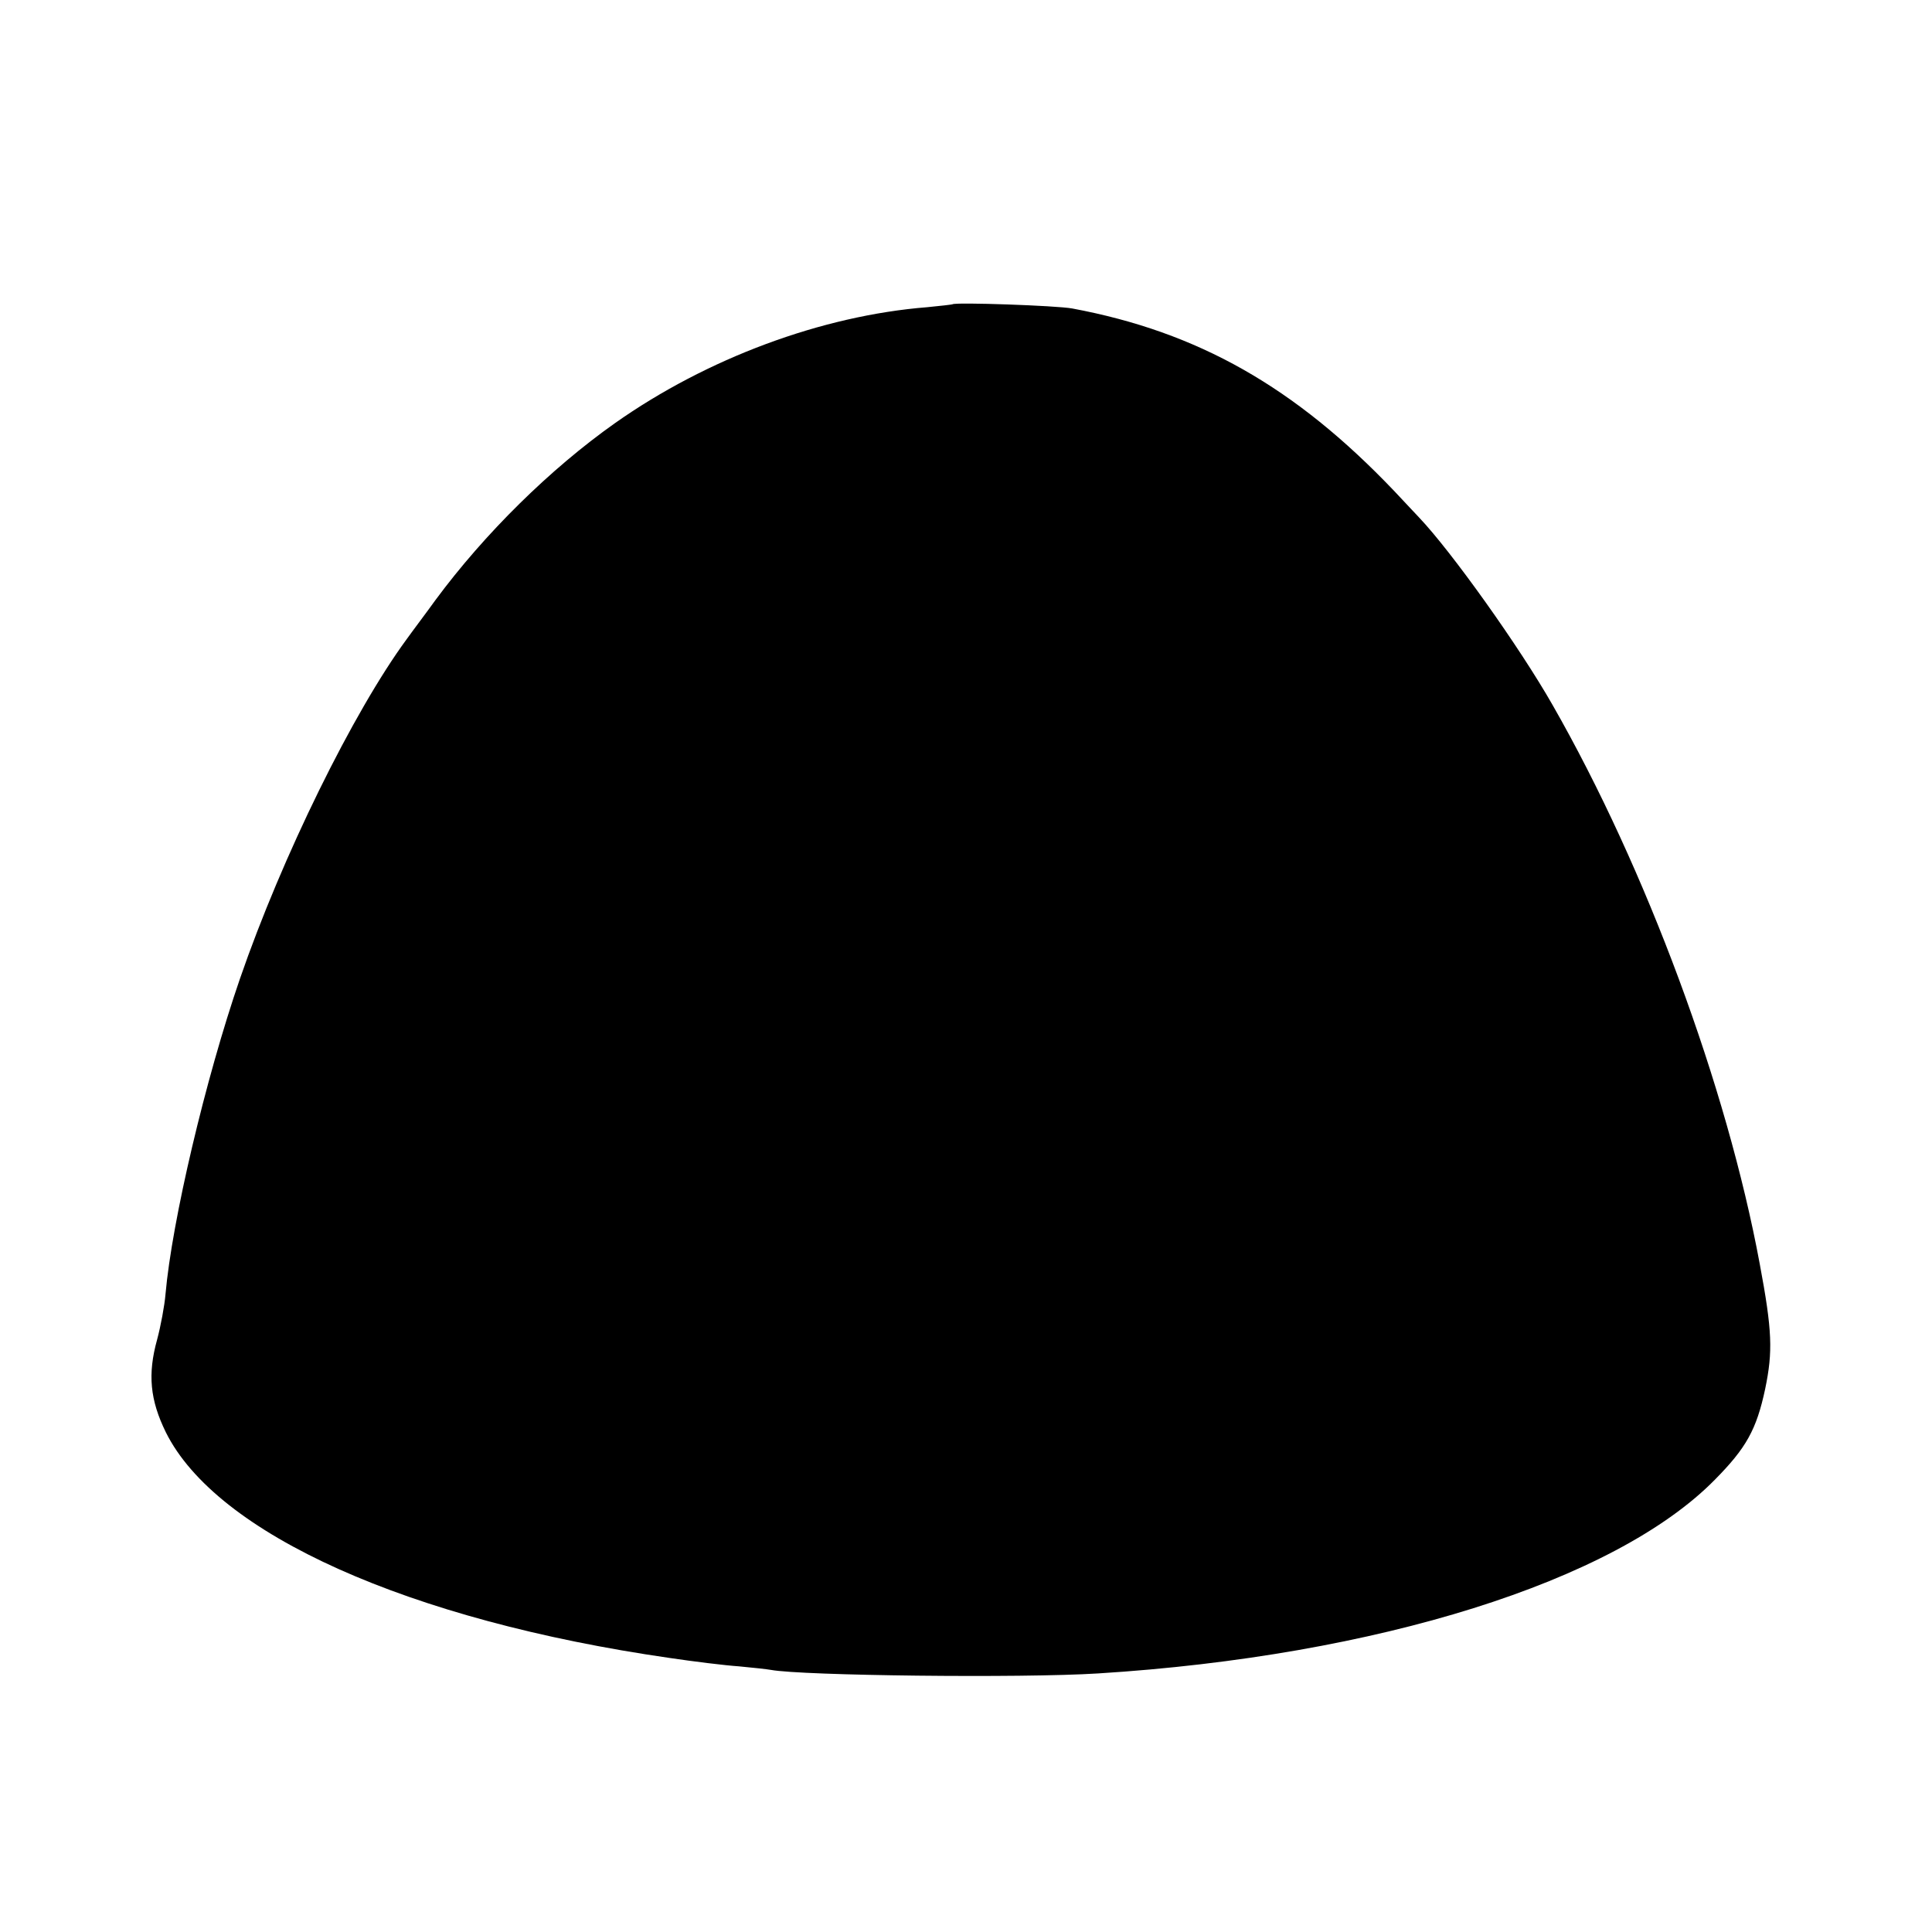
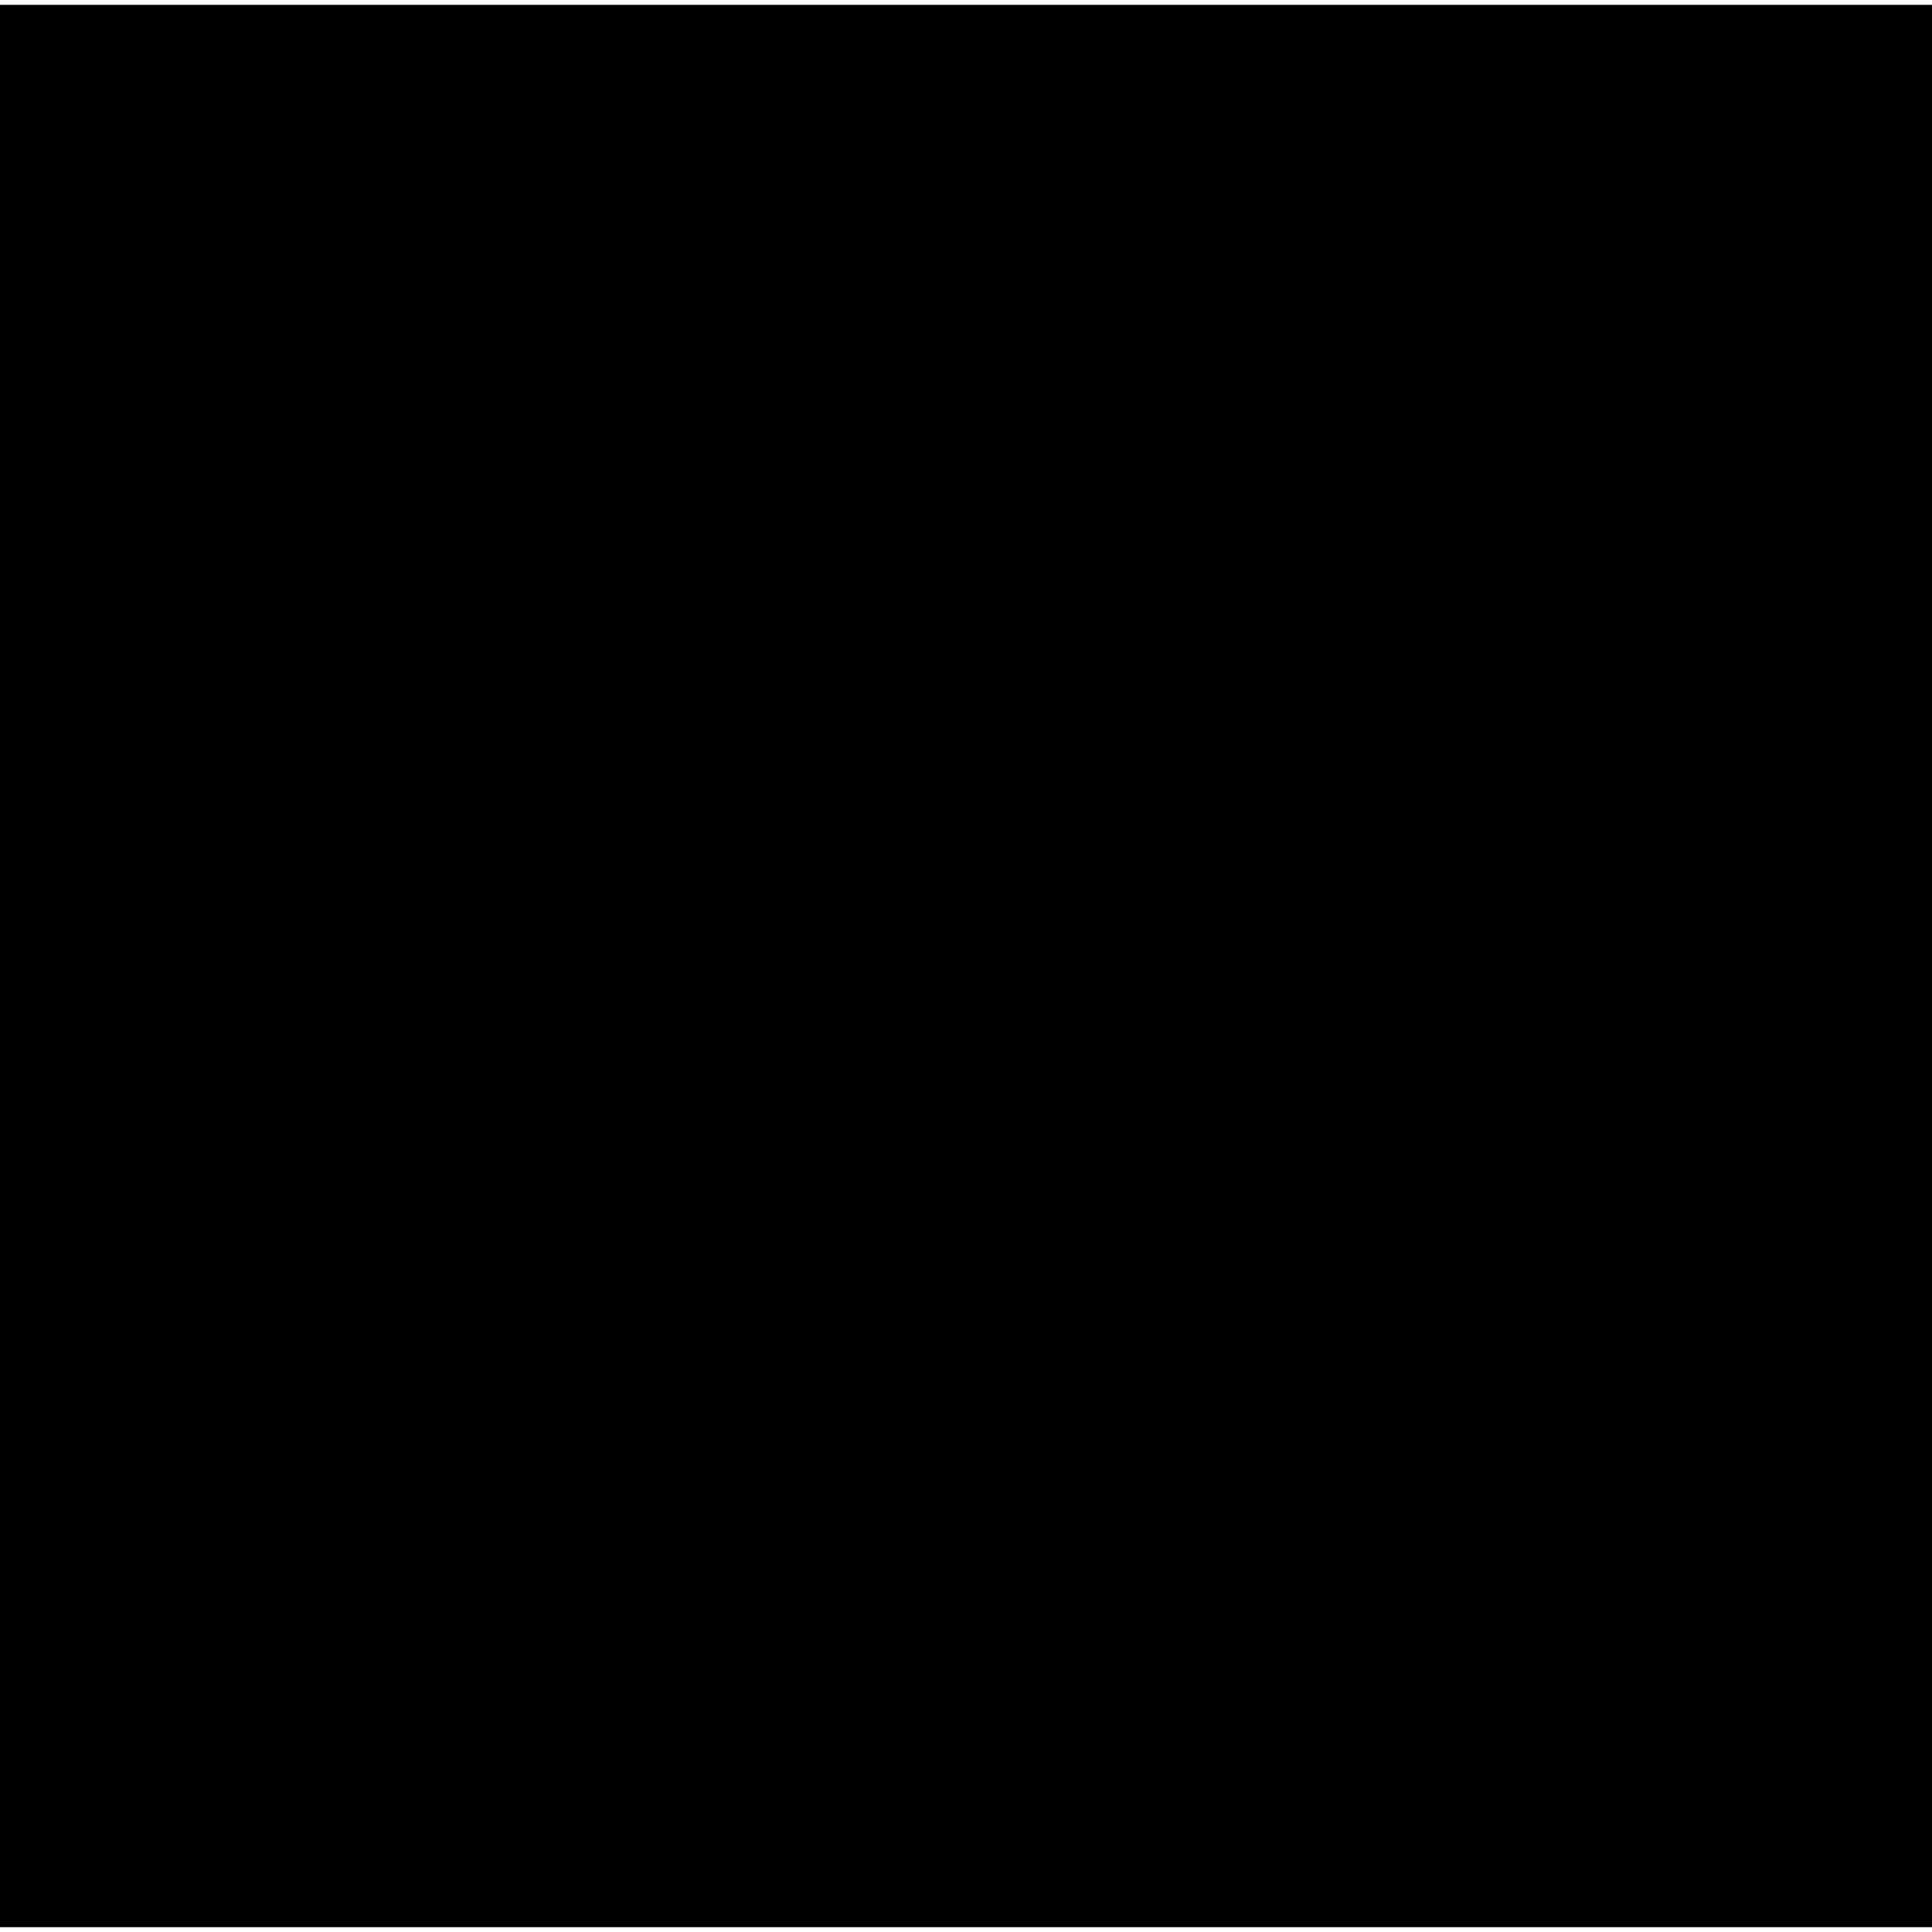
- <svg xmlns="http://www.w3.org/2000/svg" version="1.0" width="600pt" height="600pt" viewBox="0 0 600 600" preserveAspectRatio="xMidYMid meet">
-   <g transform="translate(0,600) scale(0.1,-0.1)" fill="#000000" stroke="none">
-     <path d="M2958 5055 c-2 -1 -37 -5 -78 -9 -328 -26 -685 -159 -970 -360 -201 -142 -405 -343 -558 -550 -28 -39 -69 -93 -89 -121 -166 -226 -387 -675 -518 -1055 -107 -311 -211 -752 -231 -979 -3 -36 -15 -100 -26 -141 -30 -108 -22 -188 27 -288 157 -316 754 -584 1565 -701 74 -11 171 -23 215 -26 44 -4 88 -9 99 -11 97 -18 777 -26 1016 -11 866 54 1605 286 1915 601 98 99 130 156 157 283 24 116 22 180 -17 388 -102 551 -353 1228 -643 1735 -103 181 -315 478 -415 583 -12 13 -47 50 -78 83 -307 322 -608 493 -999 566 -48 9 -364 20 -372 13z" />
+ <svg xmlns="http://www.w3.org/2000/svg" version="1.0" width="800pt" height="800pt" viewBox="0 0 800 800" preserveAspectRatio="xMidYMid meet">
+   <g transform="translate(0,800) scale(0.1,-0.1)" fill="#000000" stroke="none">
+     <path d="M0 4000 l0 -3980 4000 0 4000 0 0 3980 0 3980 -4000 0 -4000 0 0 -3980z" />
  </g>
</svg>
